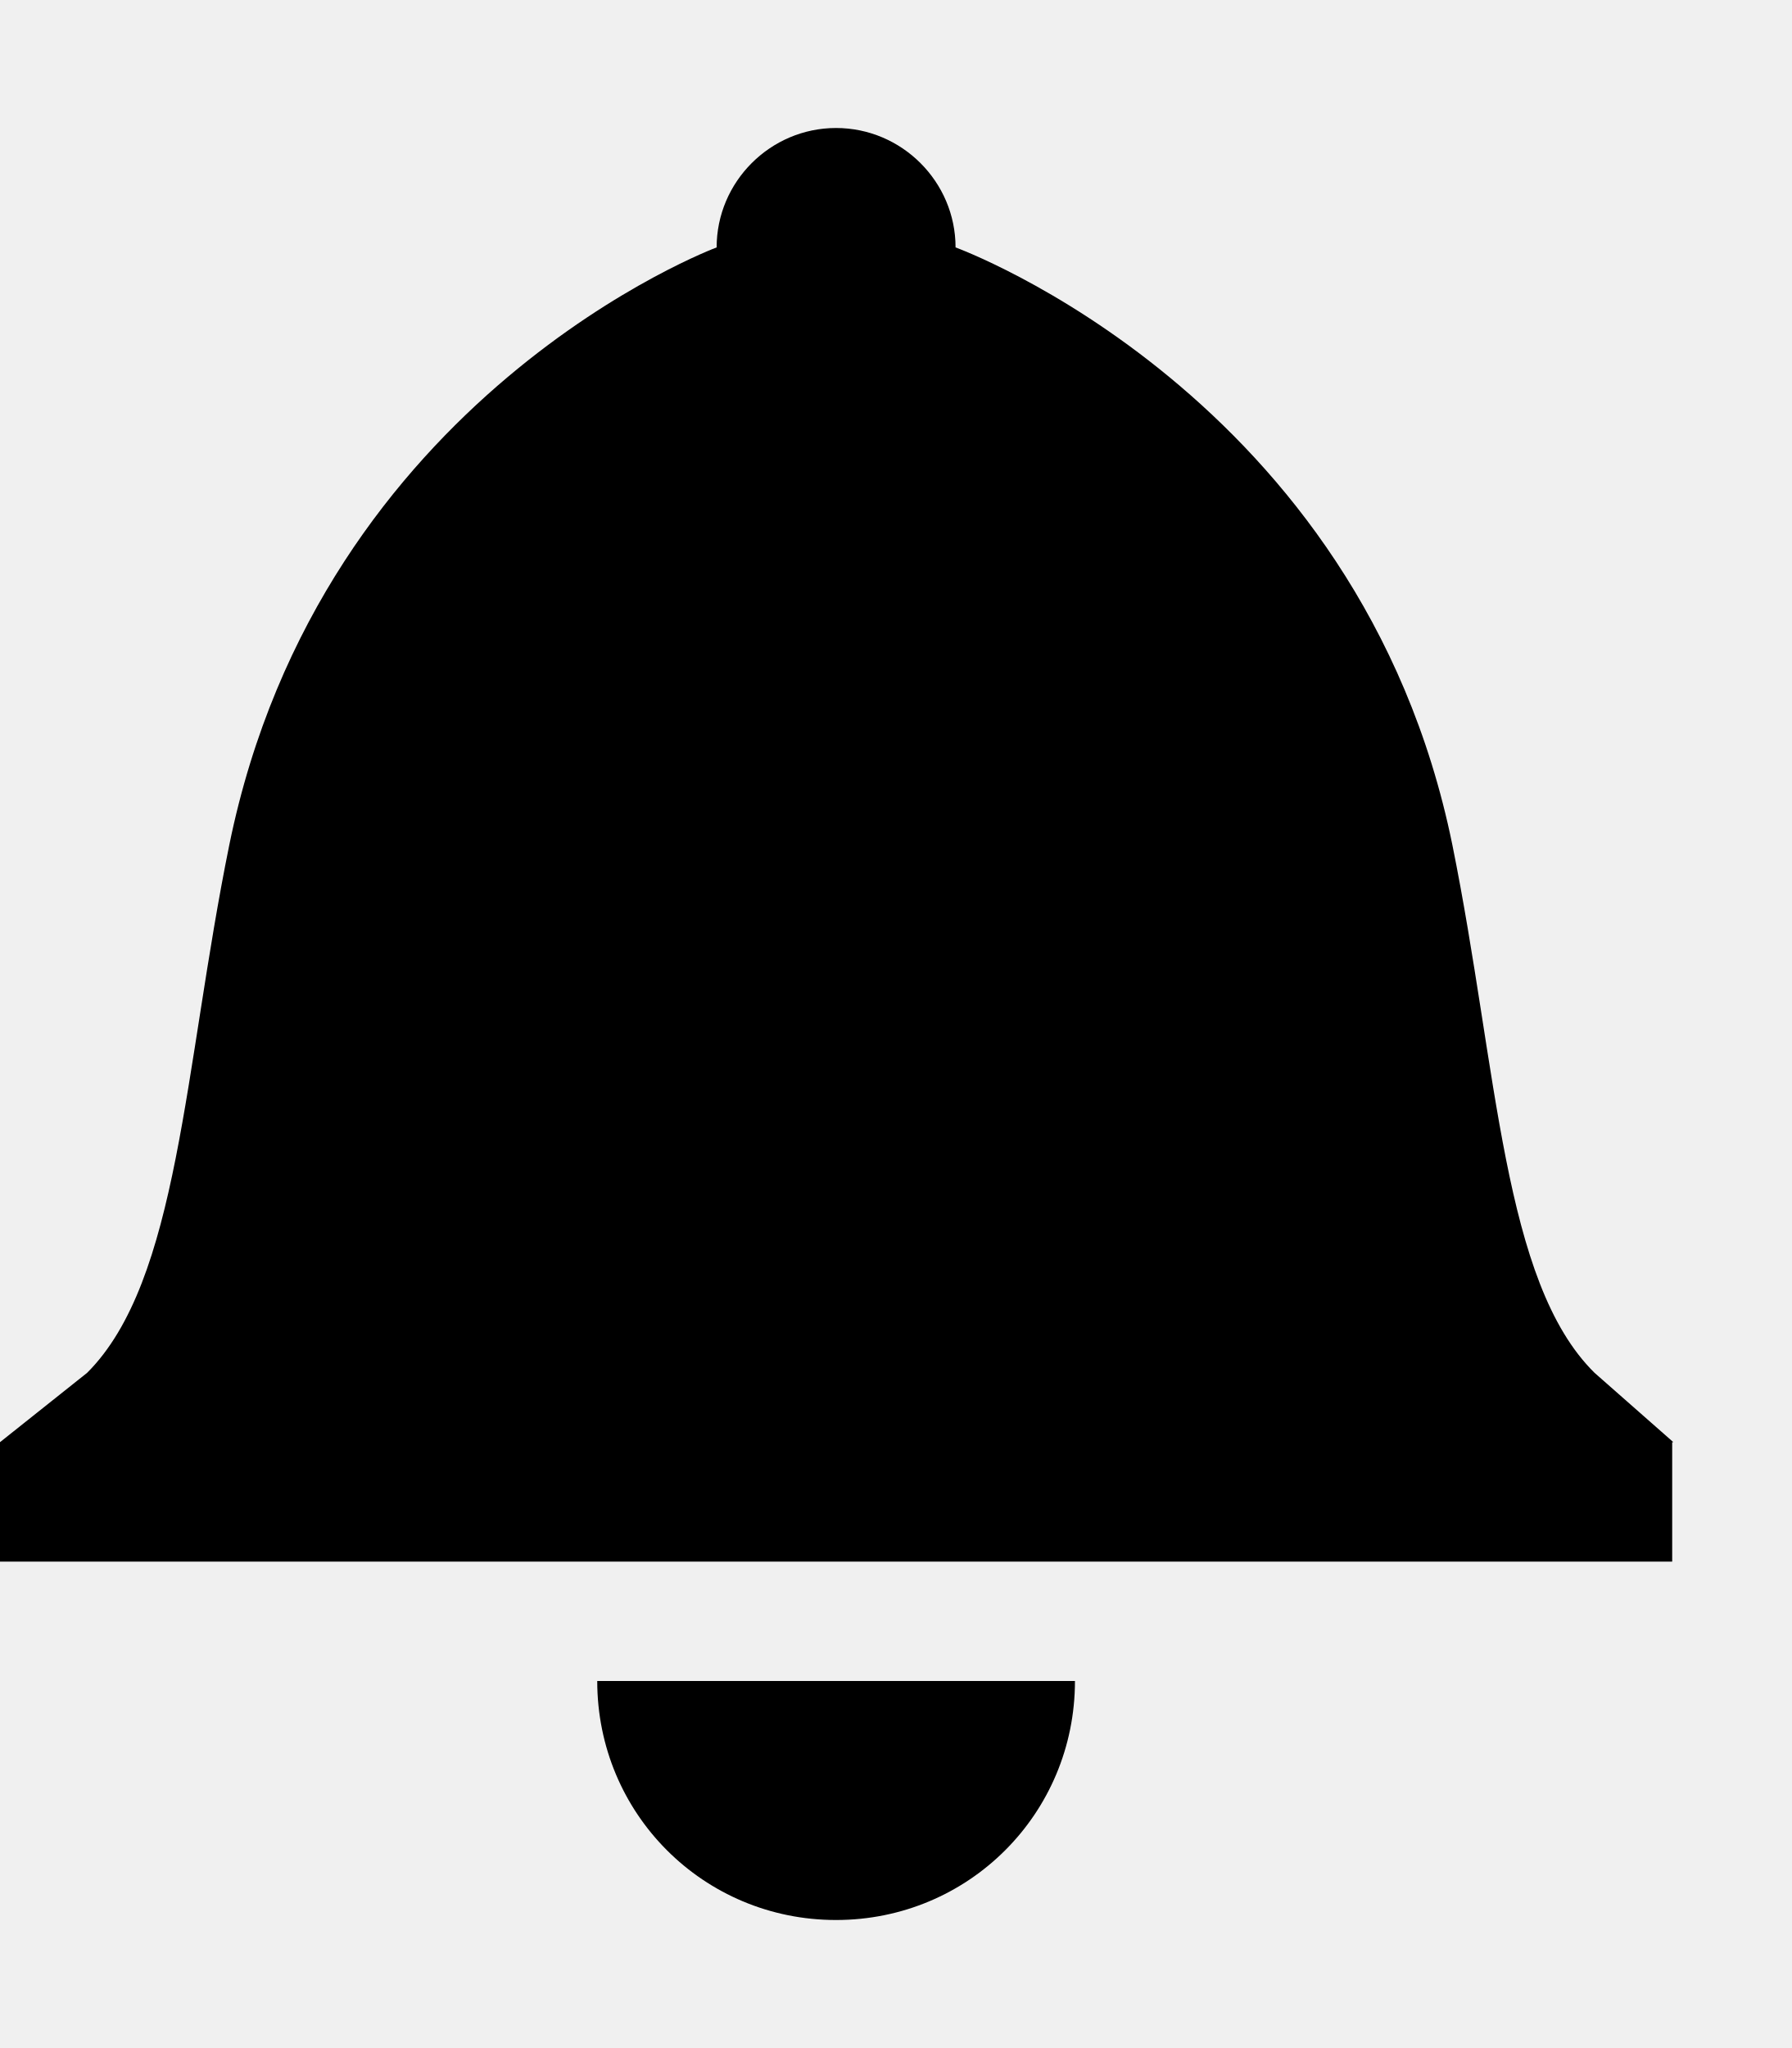
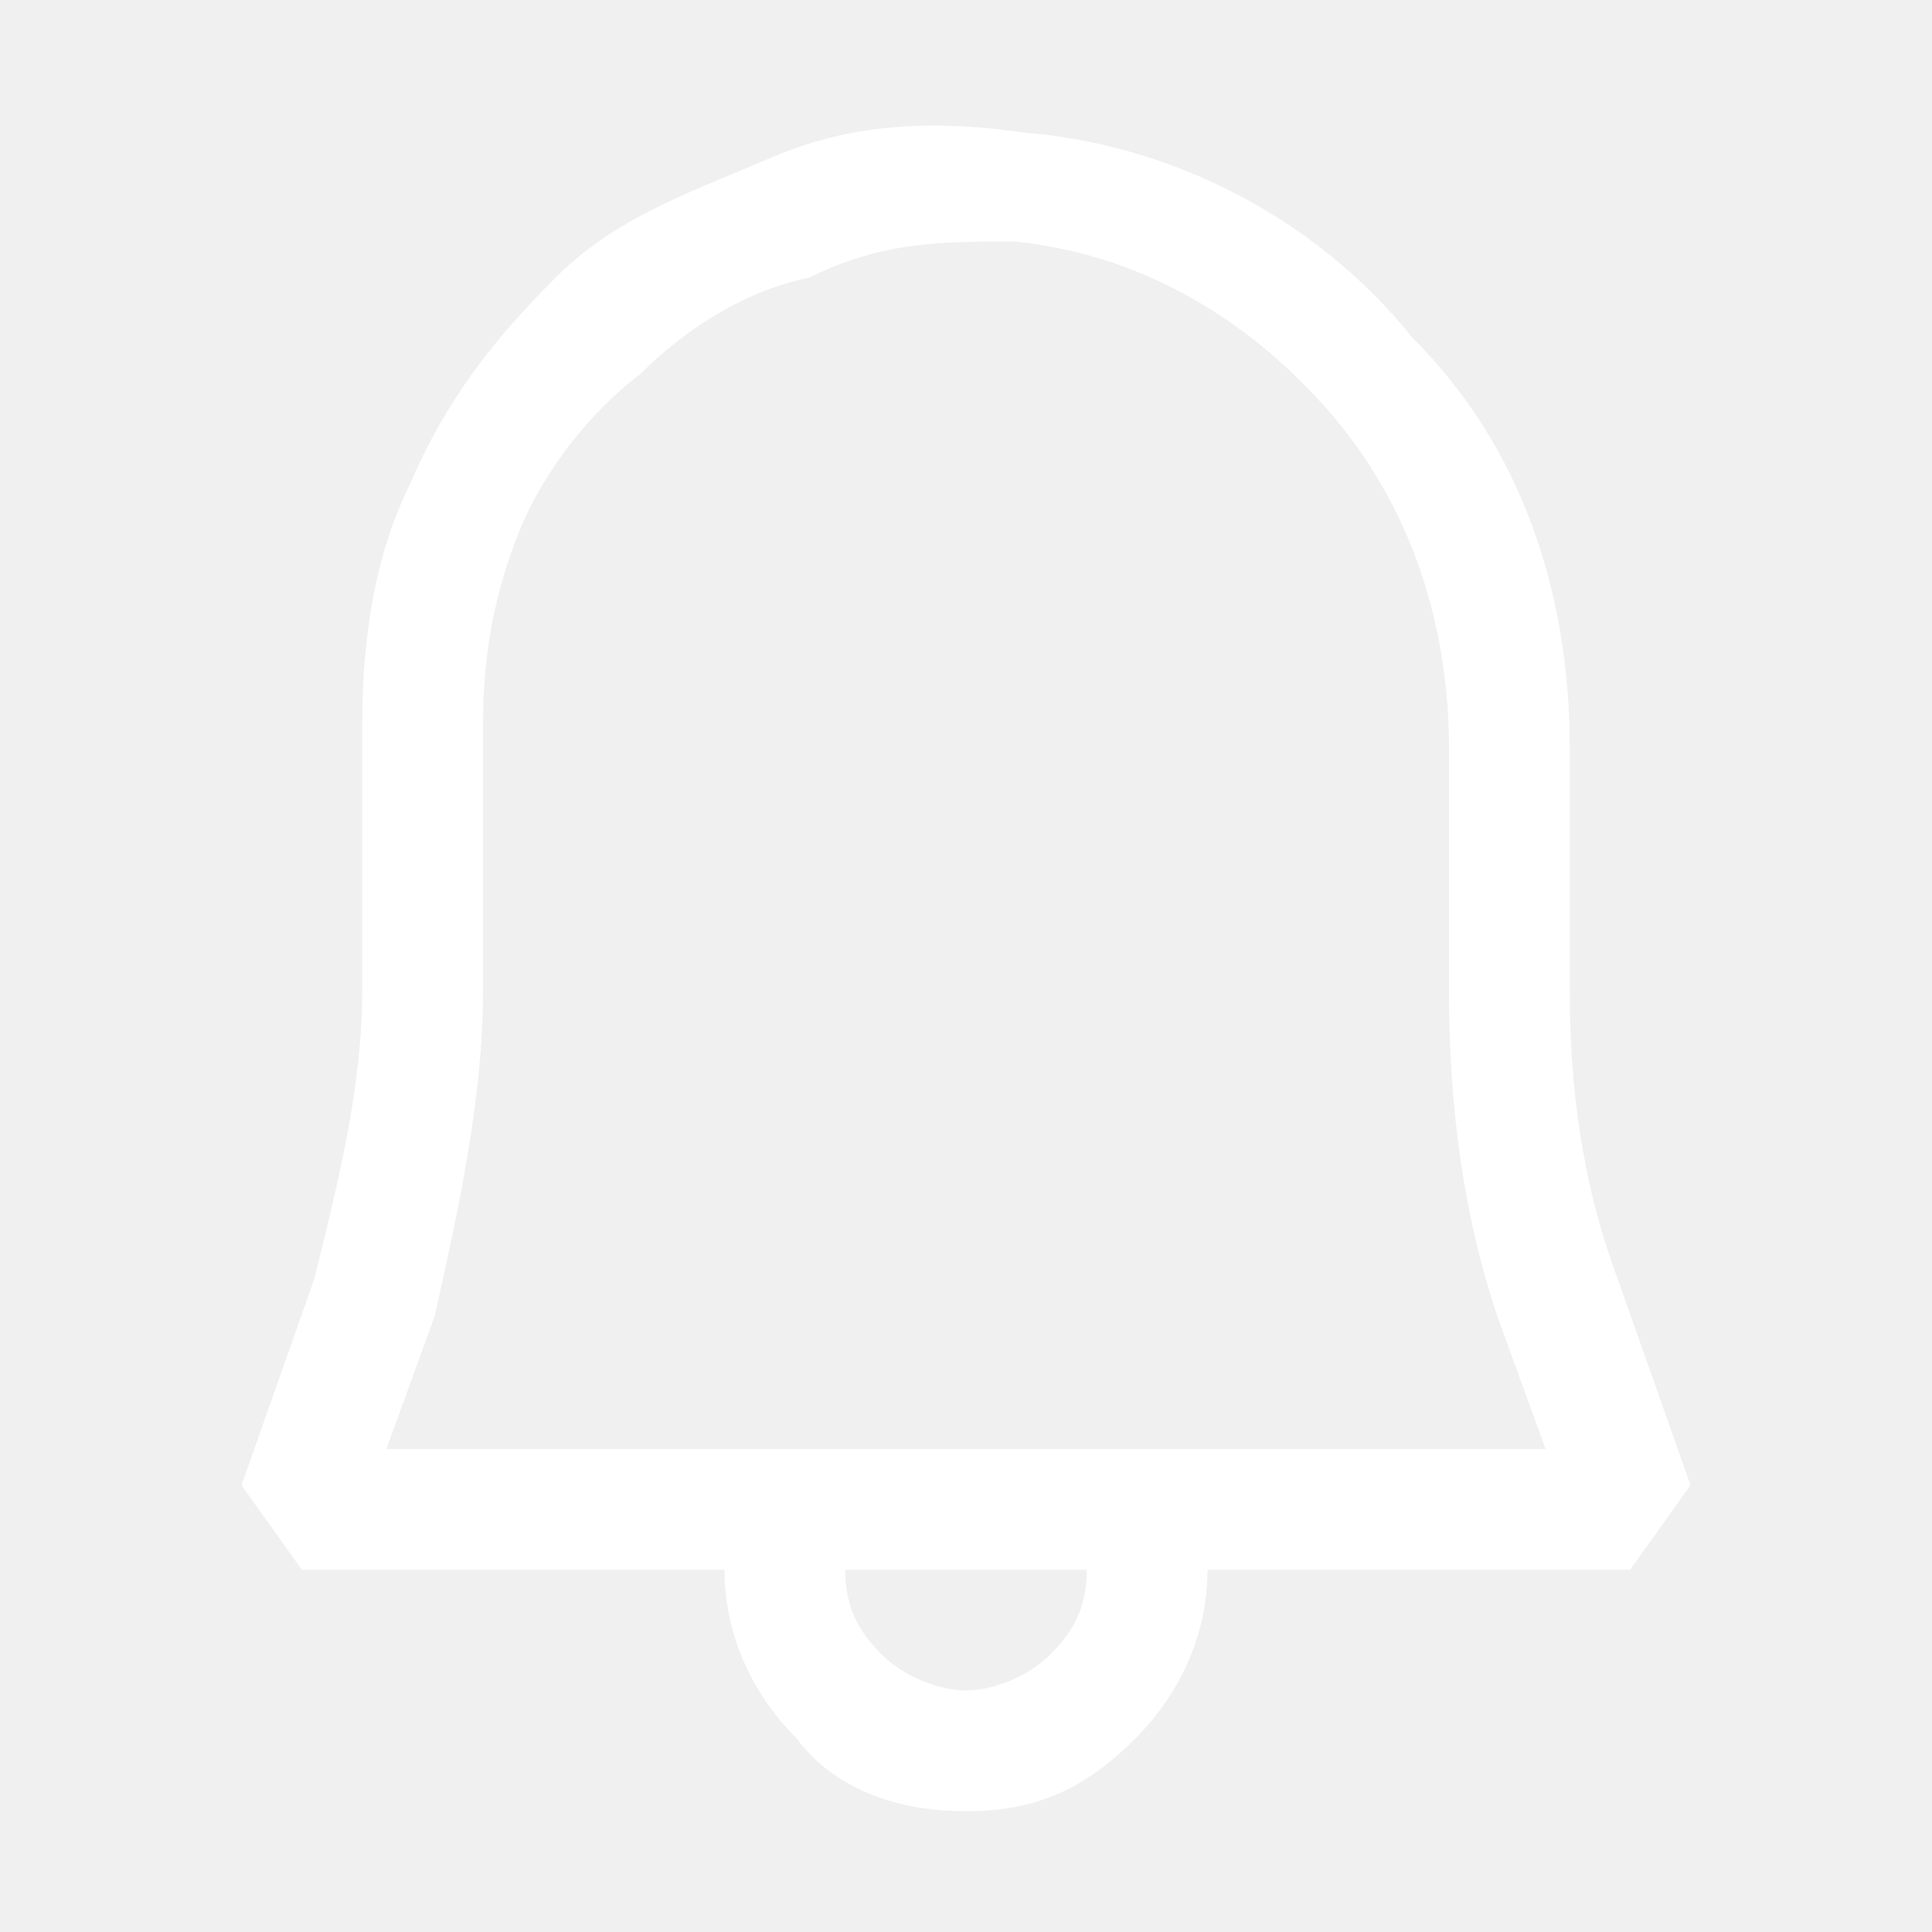
- <svg xmlns="http://www.w3.org/2000/svg" width="14" height="16" viewBox="0 0 14 16" fill="none">
-   <path fill-rule="evenodd" clip-rule="evenodd" d="M13.067 11.267V12.2H0V11.267L0.681 10.725C1.4 10.007 1.437 8.345 1.792 6.6C2.511 3.081 5.6 1.933 5.6 1.933C5.6 1.42 6.02 1 6.533 1C7.047 1 7.467 1.42 7.467 1.933C7.467 1.933 10.631 3.081 11.349 6.6C11.704 8.355 11.741 10.016 12.46 10.725L13.076 11.267H13.067ZM6.533 15C7.569 15 8.4 14.169 8.4 13.133H4.667C4.667 14.169 5.497 15 6.533 15V15Z" fill="black" />
+ <svg xmlns="http://www.w3.org/2000/svg" width="16" height="16" viewBox="0 0 16 16" fill="none">
+   <path d="M13.4 10.6C13.1 9.8 13 9 13 8.2V6.2C13 4.9 12.6 3.7 11.7 2.8C10.9 1.8 9.7 1.2 8.5 1.1C7.8 1 7.1 1 6.4 1.3C5.7 1.6 5.1 1.8 4.6 2.3C4.1 2.8 3.7 3.3 3.4 4C3.1 4.6 3 5.3 3 6V8.2C3 9 2.8 9.8 2.6 10.6L2 12.3L2.5 13H6C6 13.5 6.2 14 6.6 14.4C6.9 14.8 7.4 15 8 15C8.6 15 9 14.8 9.4 14.4C9.8 14 10 13.5 10 13H13.5L14 12.3L13.4 10.6ZM8.7 13.7C8.5 13.9 8.2 14 8 14C7.8 14 7.5 13.9 7.3 13.7C7.1 13.5 7 13.3 7 13H8H9C9 13.3 8.9 13.5 8.7 13.7ZM9.4 12H9H7H6.6H3.2L3.6 10.9C3.8 10 4 9.1 4 8.2V6C4 5.4 4.1 4.9 4.3 4.4C4.5 3.9 4.9 3.4 5.3 3.1C5.7 2.7 6.2 2.4 6.7 2.3C7.3 2 7.8 2 8.4 2C9.4 2.1 10.3 2.6 11 3.4C11.7 4.2 12 5.2 12 6.2V8.2C12 9.1 12.1 10 12.4 10.9L12.8 12H9.4Z" fill="white" />
</svg>
